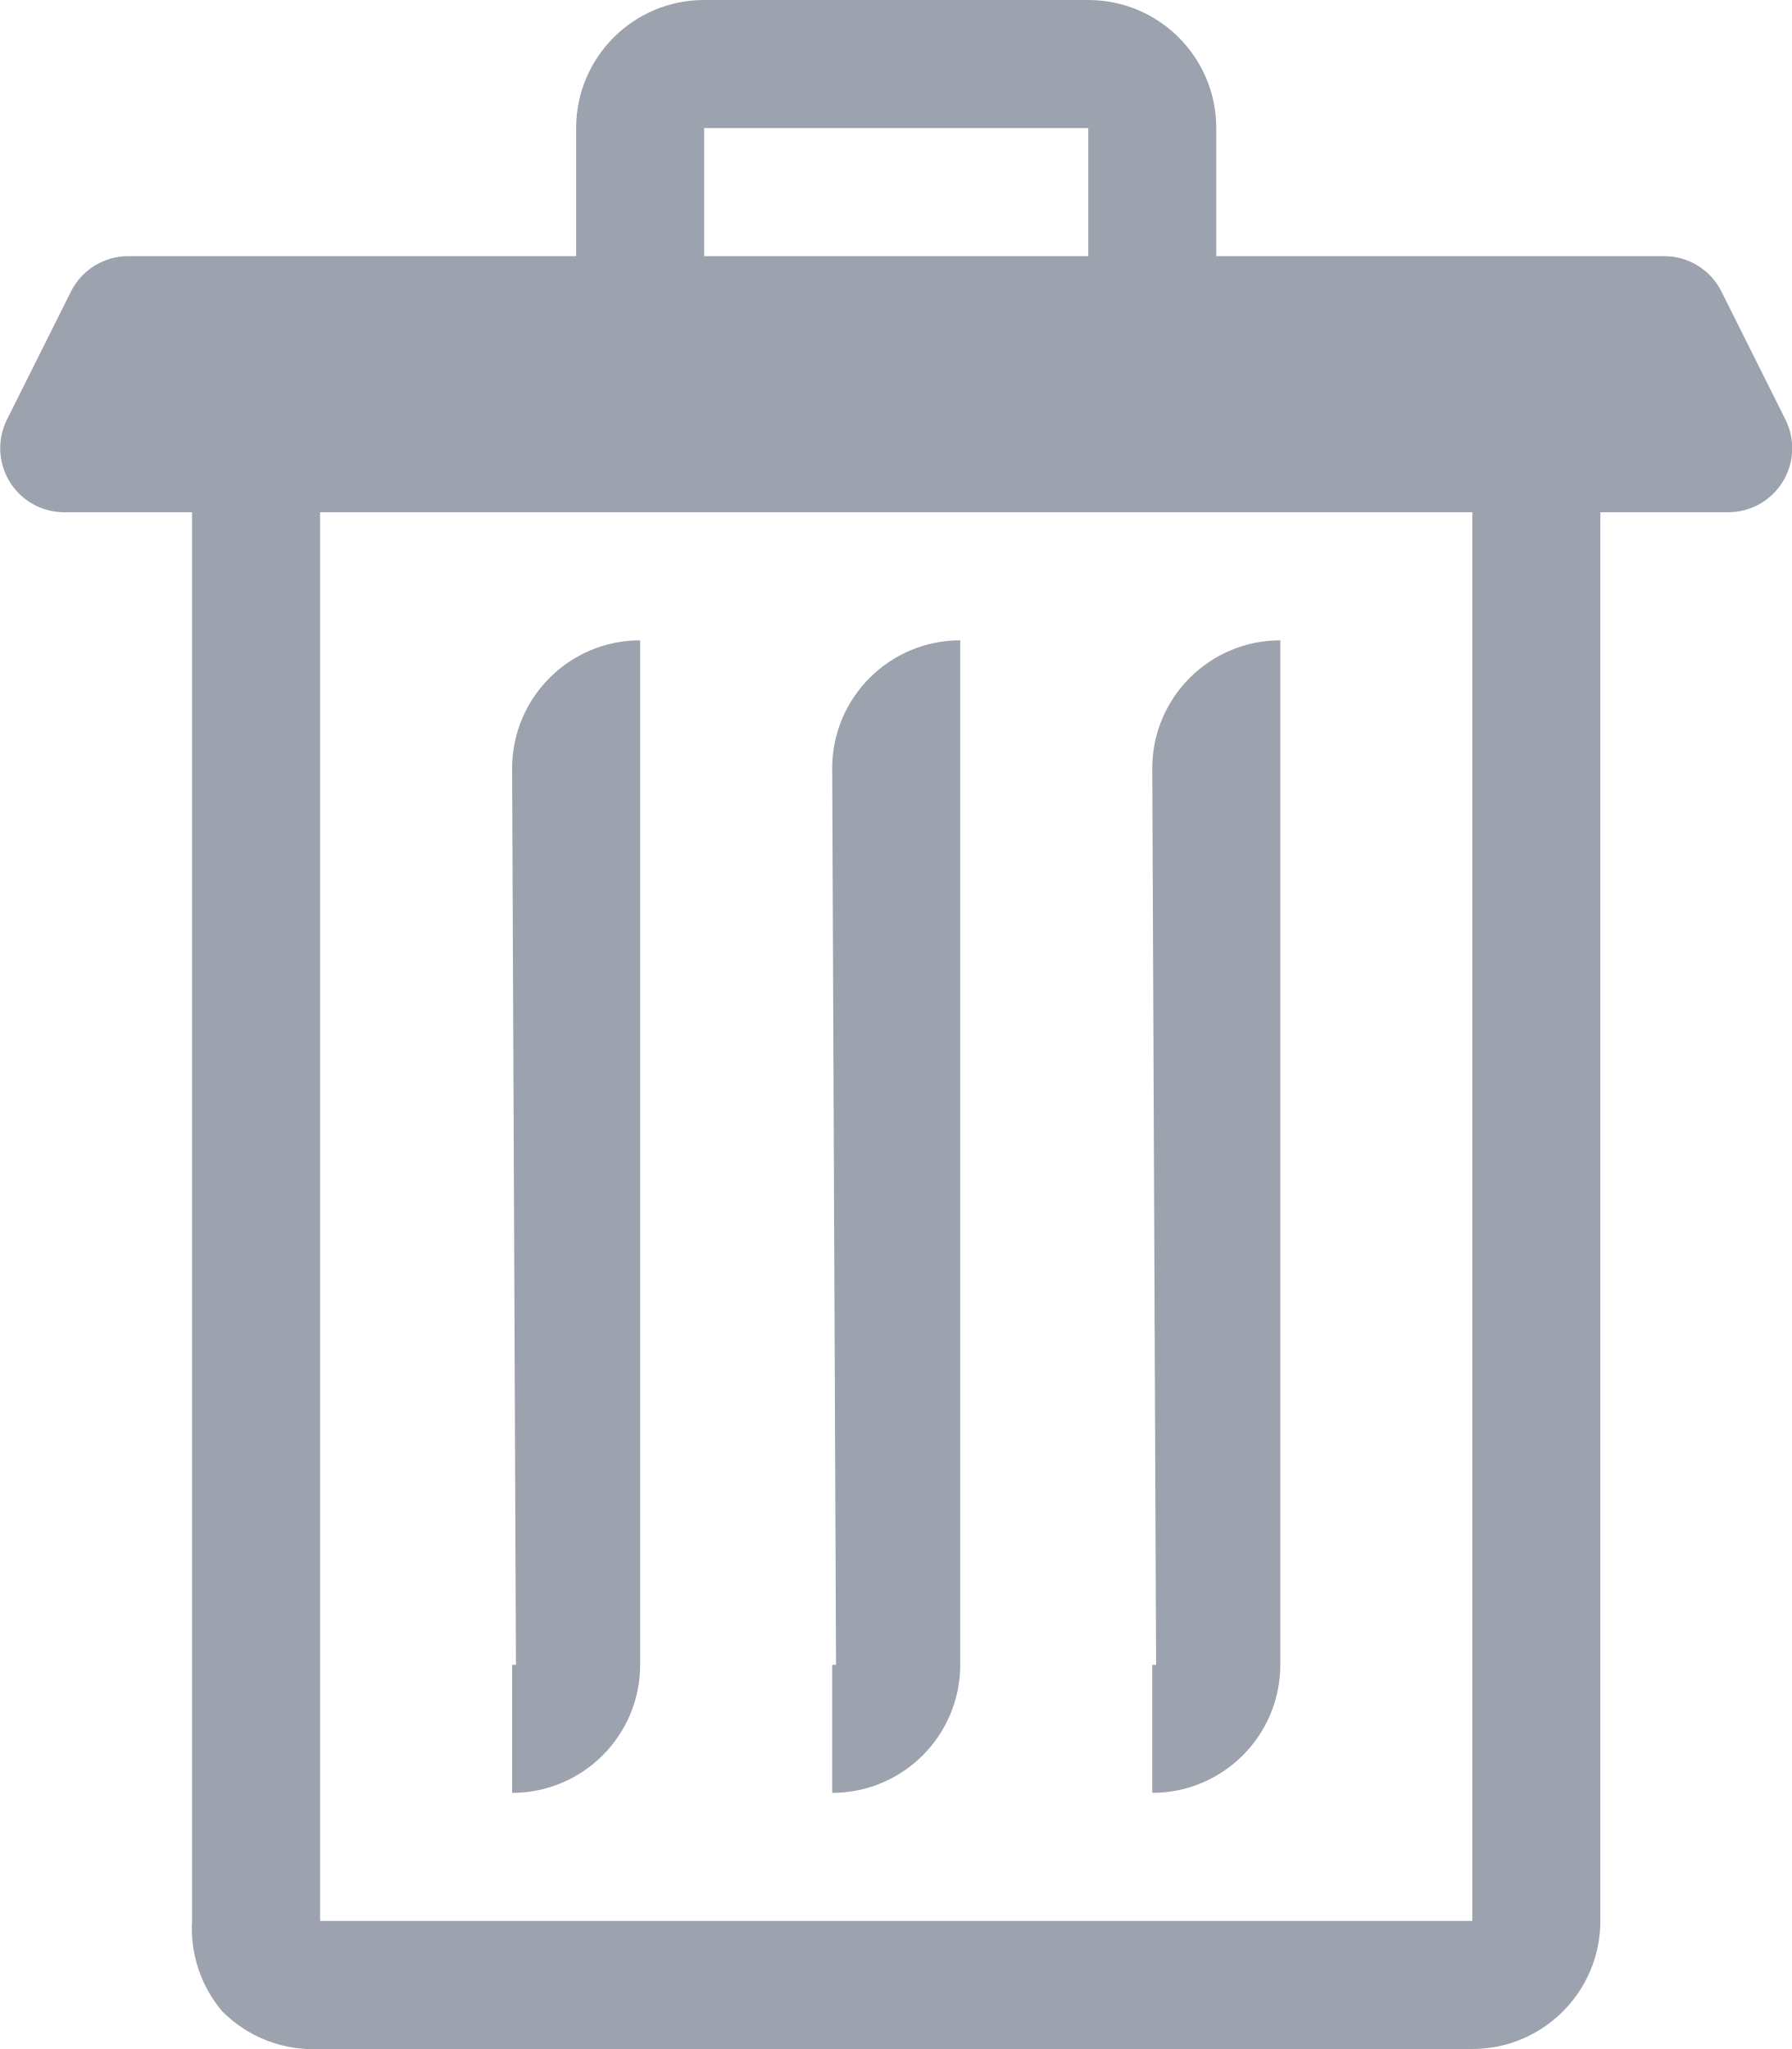
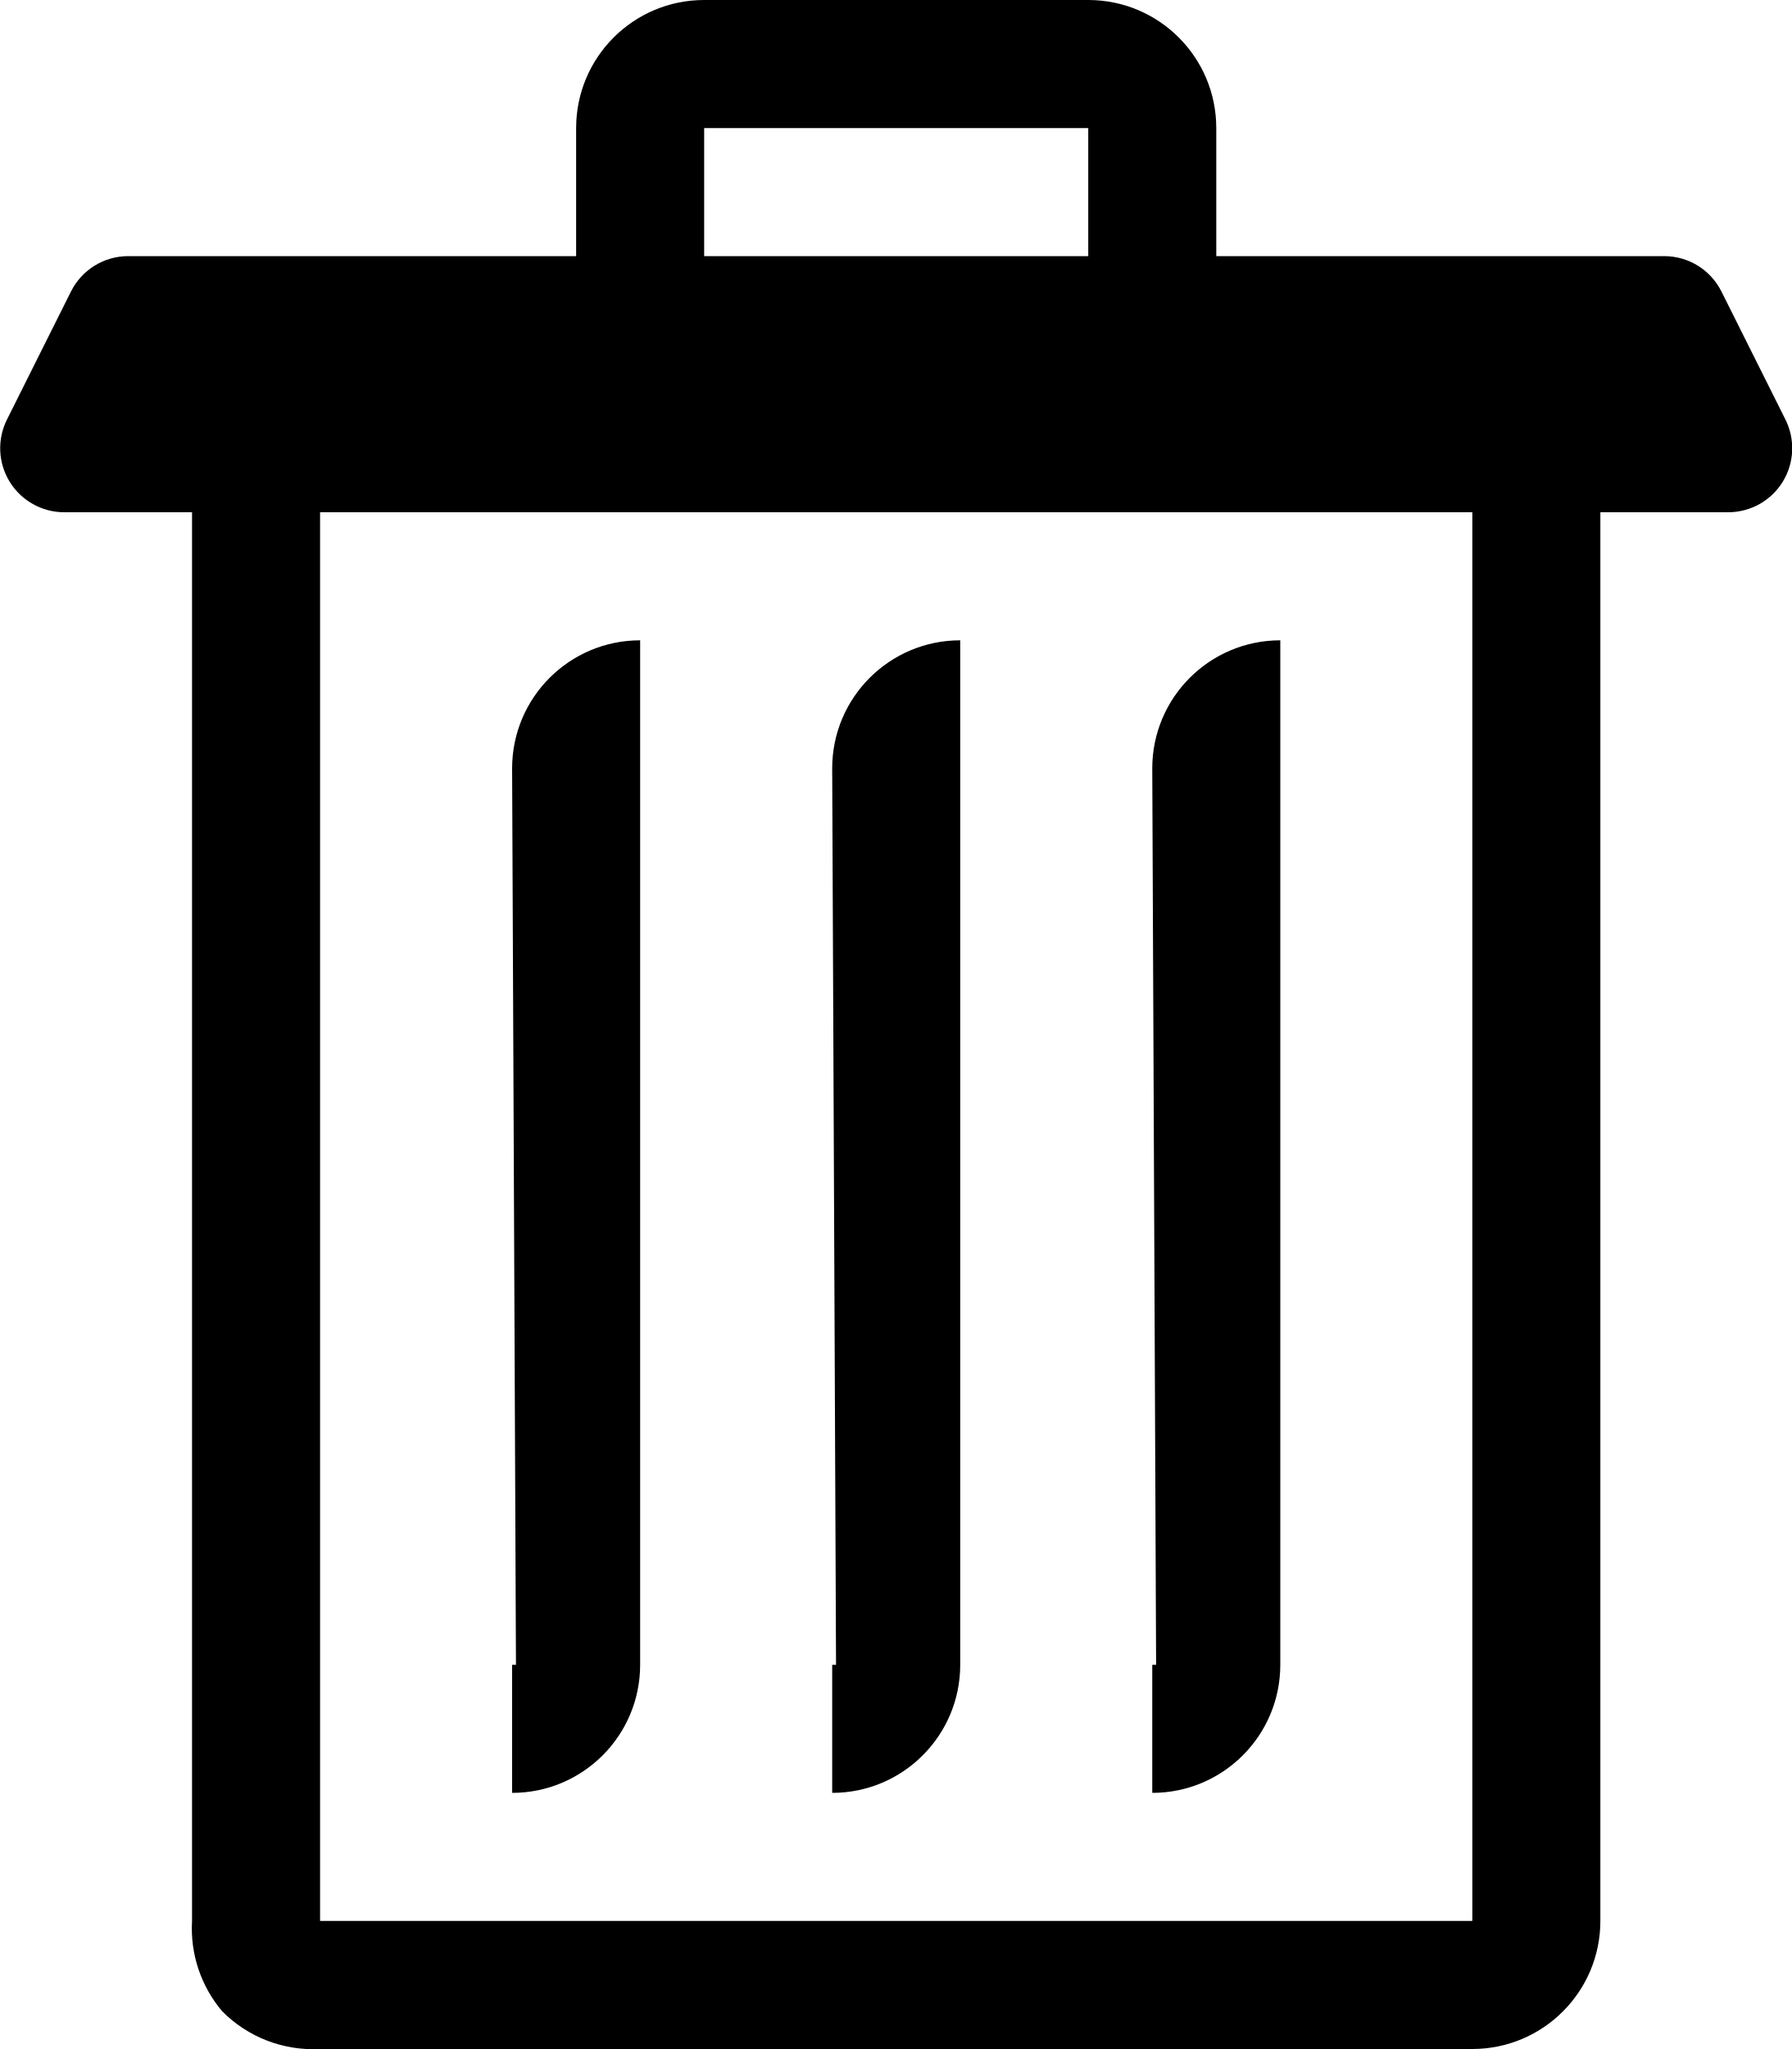
- <svg xmlns="http://www.w3.org/2000/svg" fill="#9CA3AF" viewBox="2 0 27.99 32">
+ <svg xmlns="http://www.w3.org/2000/svg" fill="#000" viewBox="2 0 27.99 32">
  <g data-name="70-Trash">
    <path d="m29.89 6.55-1-2A1 1 0 0 0 28 4h-7V2a2 2 0 0 0-2-2h-6a2 2 0 0 0-2 2v2H4a1 1 0 0 0-.89.55l-1 2A1 1 0 0 0 3 8h2v22a2 2 0 0 0 .47 1.41A2 2 0 0 0 7 32h18a2 2 0 0 0 2-2V8h2a1 1 0 0 0 .89-1.45zM13 2h6v2h-6zm12 28H7V8h18z" />
    <path d="M17 26V10a2 2 0 0 0-2 2l.06 14H15v2a2 2 0 0 0 2-2zM22 26V10a2 2 0 0 0-2 2l.06 14H20v2a2 2 0 0 0 2-2zM12 26V10a2 2 0 0 0-2 2l.06 14H10v2a2 2 0 0 0 2-2z" />
  </g>
</svg>
